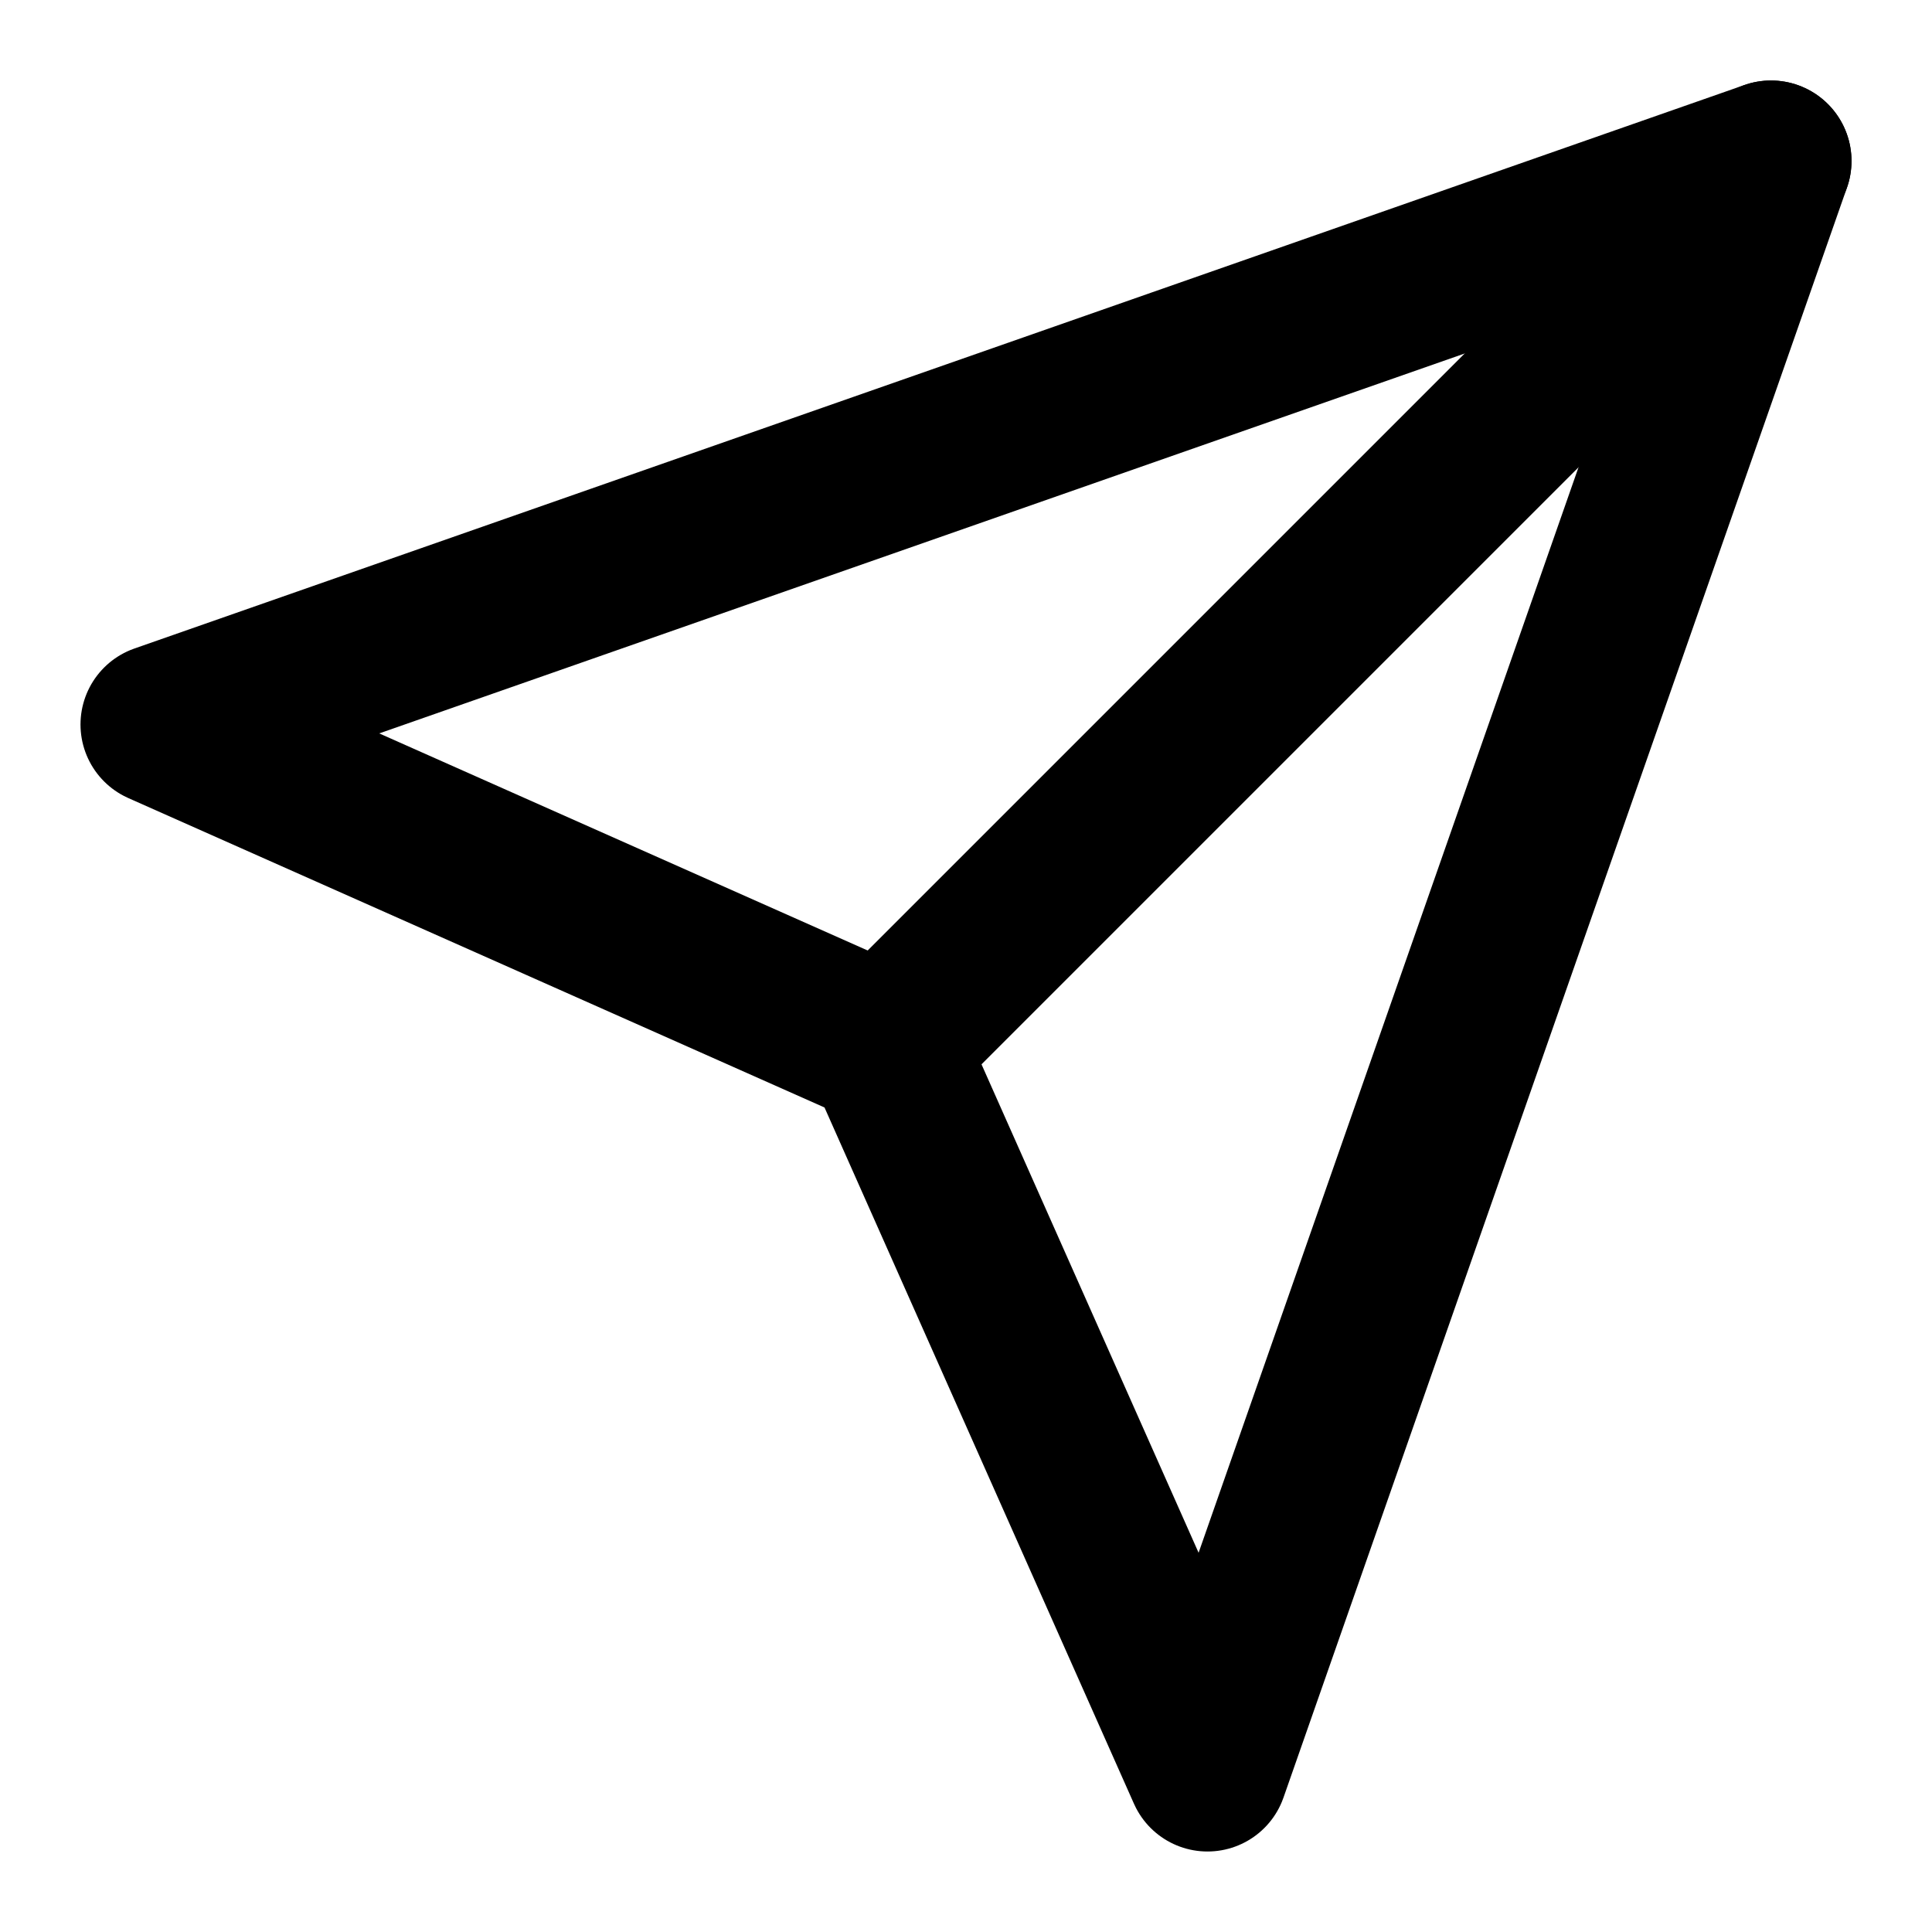
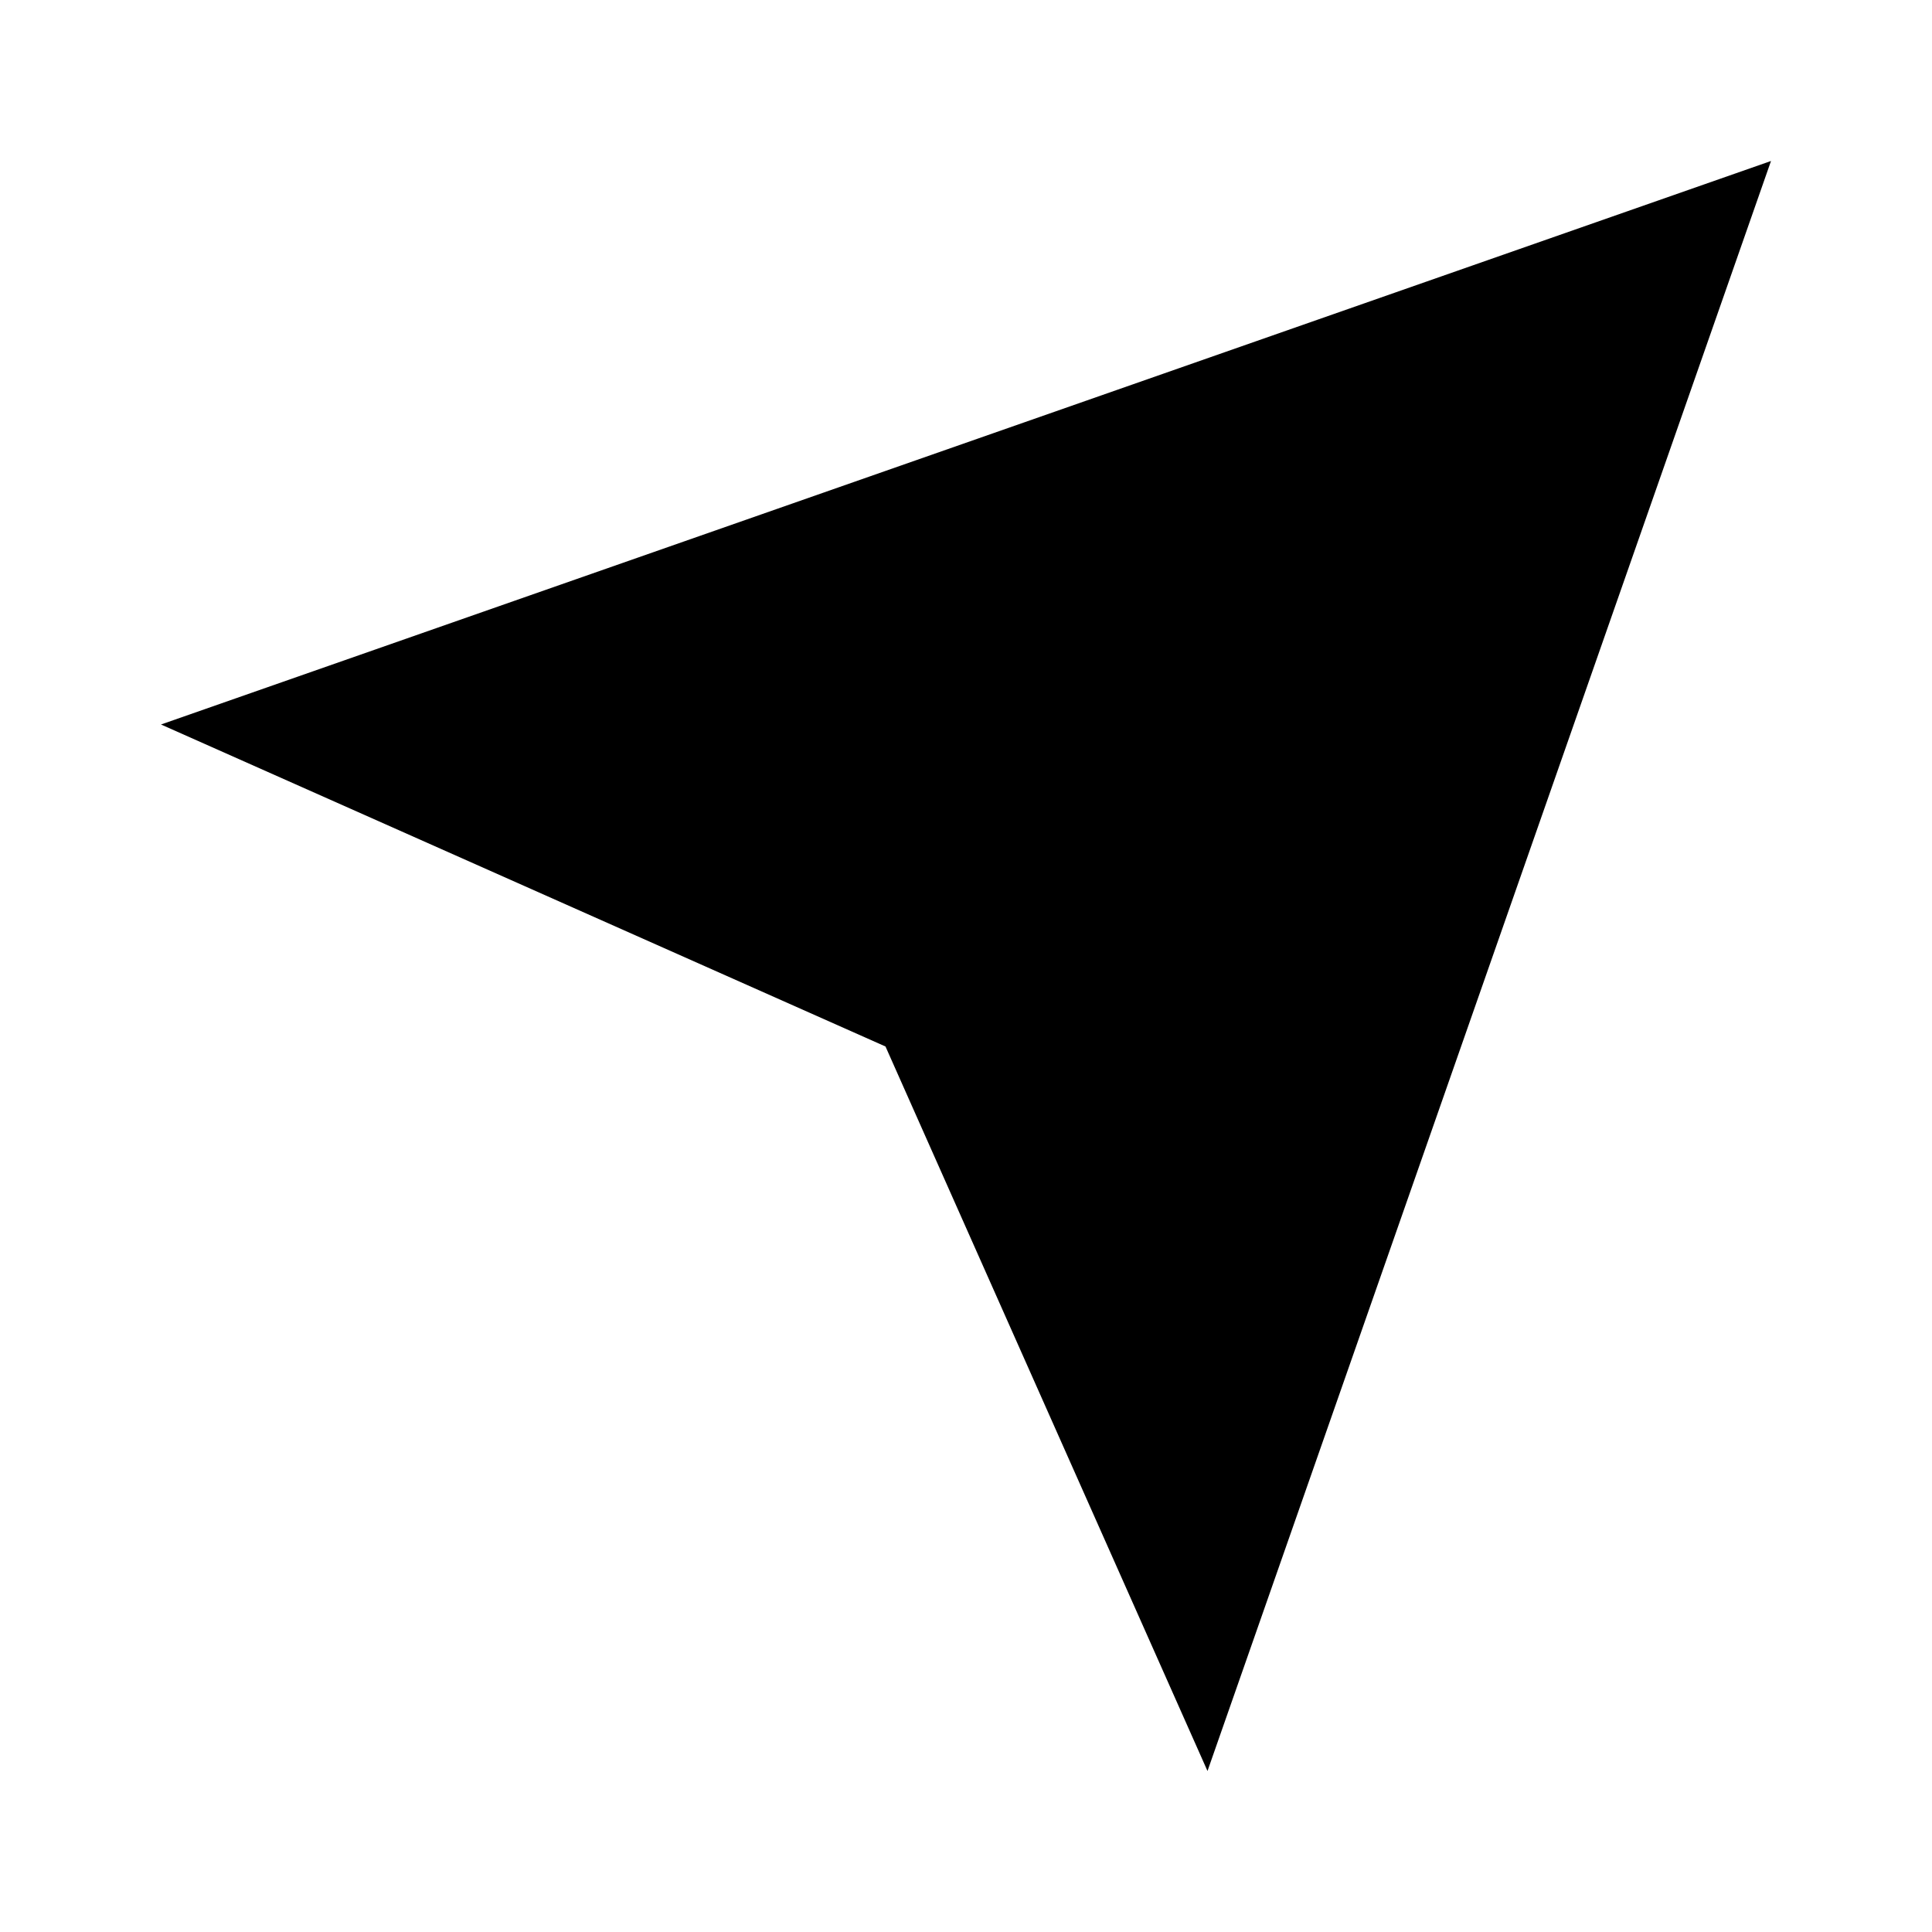
- <svg xmlns="http://www.w3.org/2000/svg" width="24" height="24" viewBox="0 0 24 24" fill="none">
-   <path d="M22 2L11 13" stroke="black" stroke-width="2" stroke-linecap="round" stroke-linejoin="round" />
-   <path d="M22 2L15 22L11 13L2 9L22 2Z" stroke="black" stroke-width="2" stroke-linecap="round" stroke-linejoin="round" />
+ <svg xmlns="http://www.w3.org/2000/svg" width="24" height="24" viewBox="0 0 24 24">
+   <path d="M22 2L11 13" stroke-width="2" stroke-linecap="round" stroke-linejoin="round" />
+   <path d="M22 2L15 22L11 13L2 9L22 2Z" stroke-width="2" stroke-linecap="round" stroke-linejoin="round" />
</svg>
